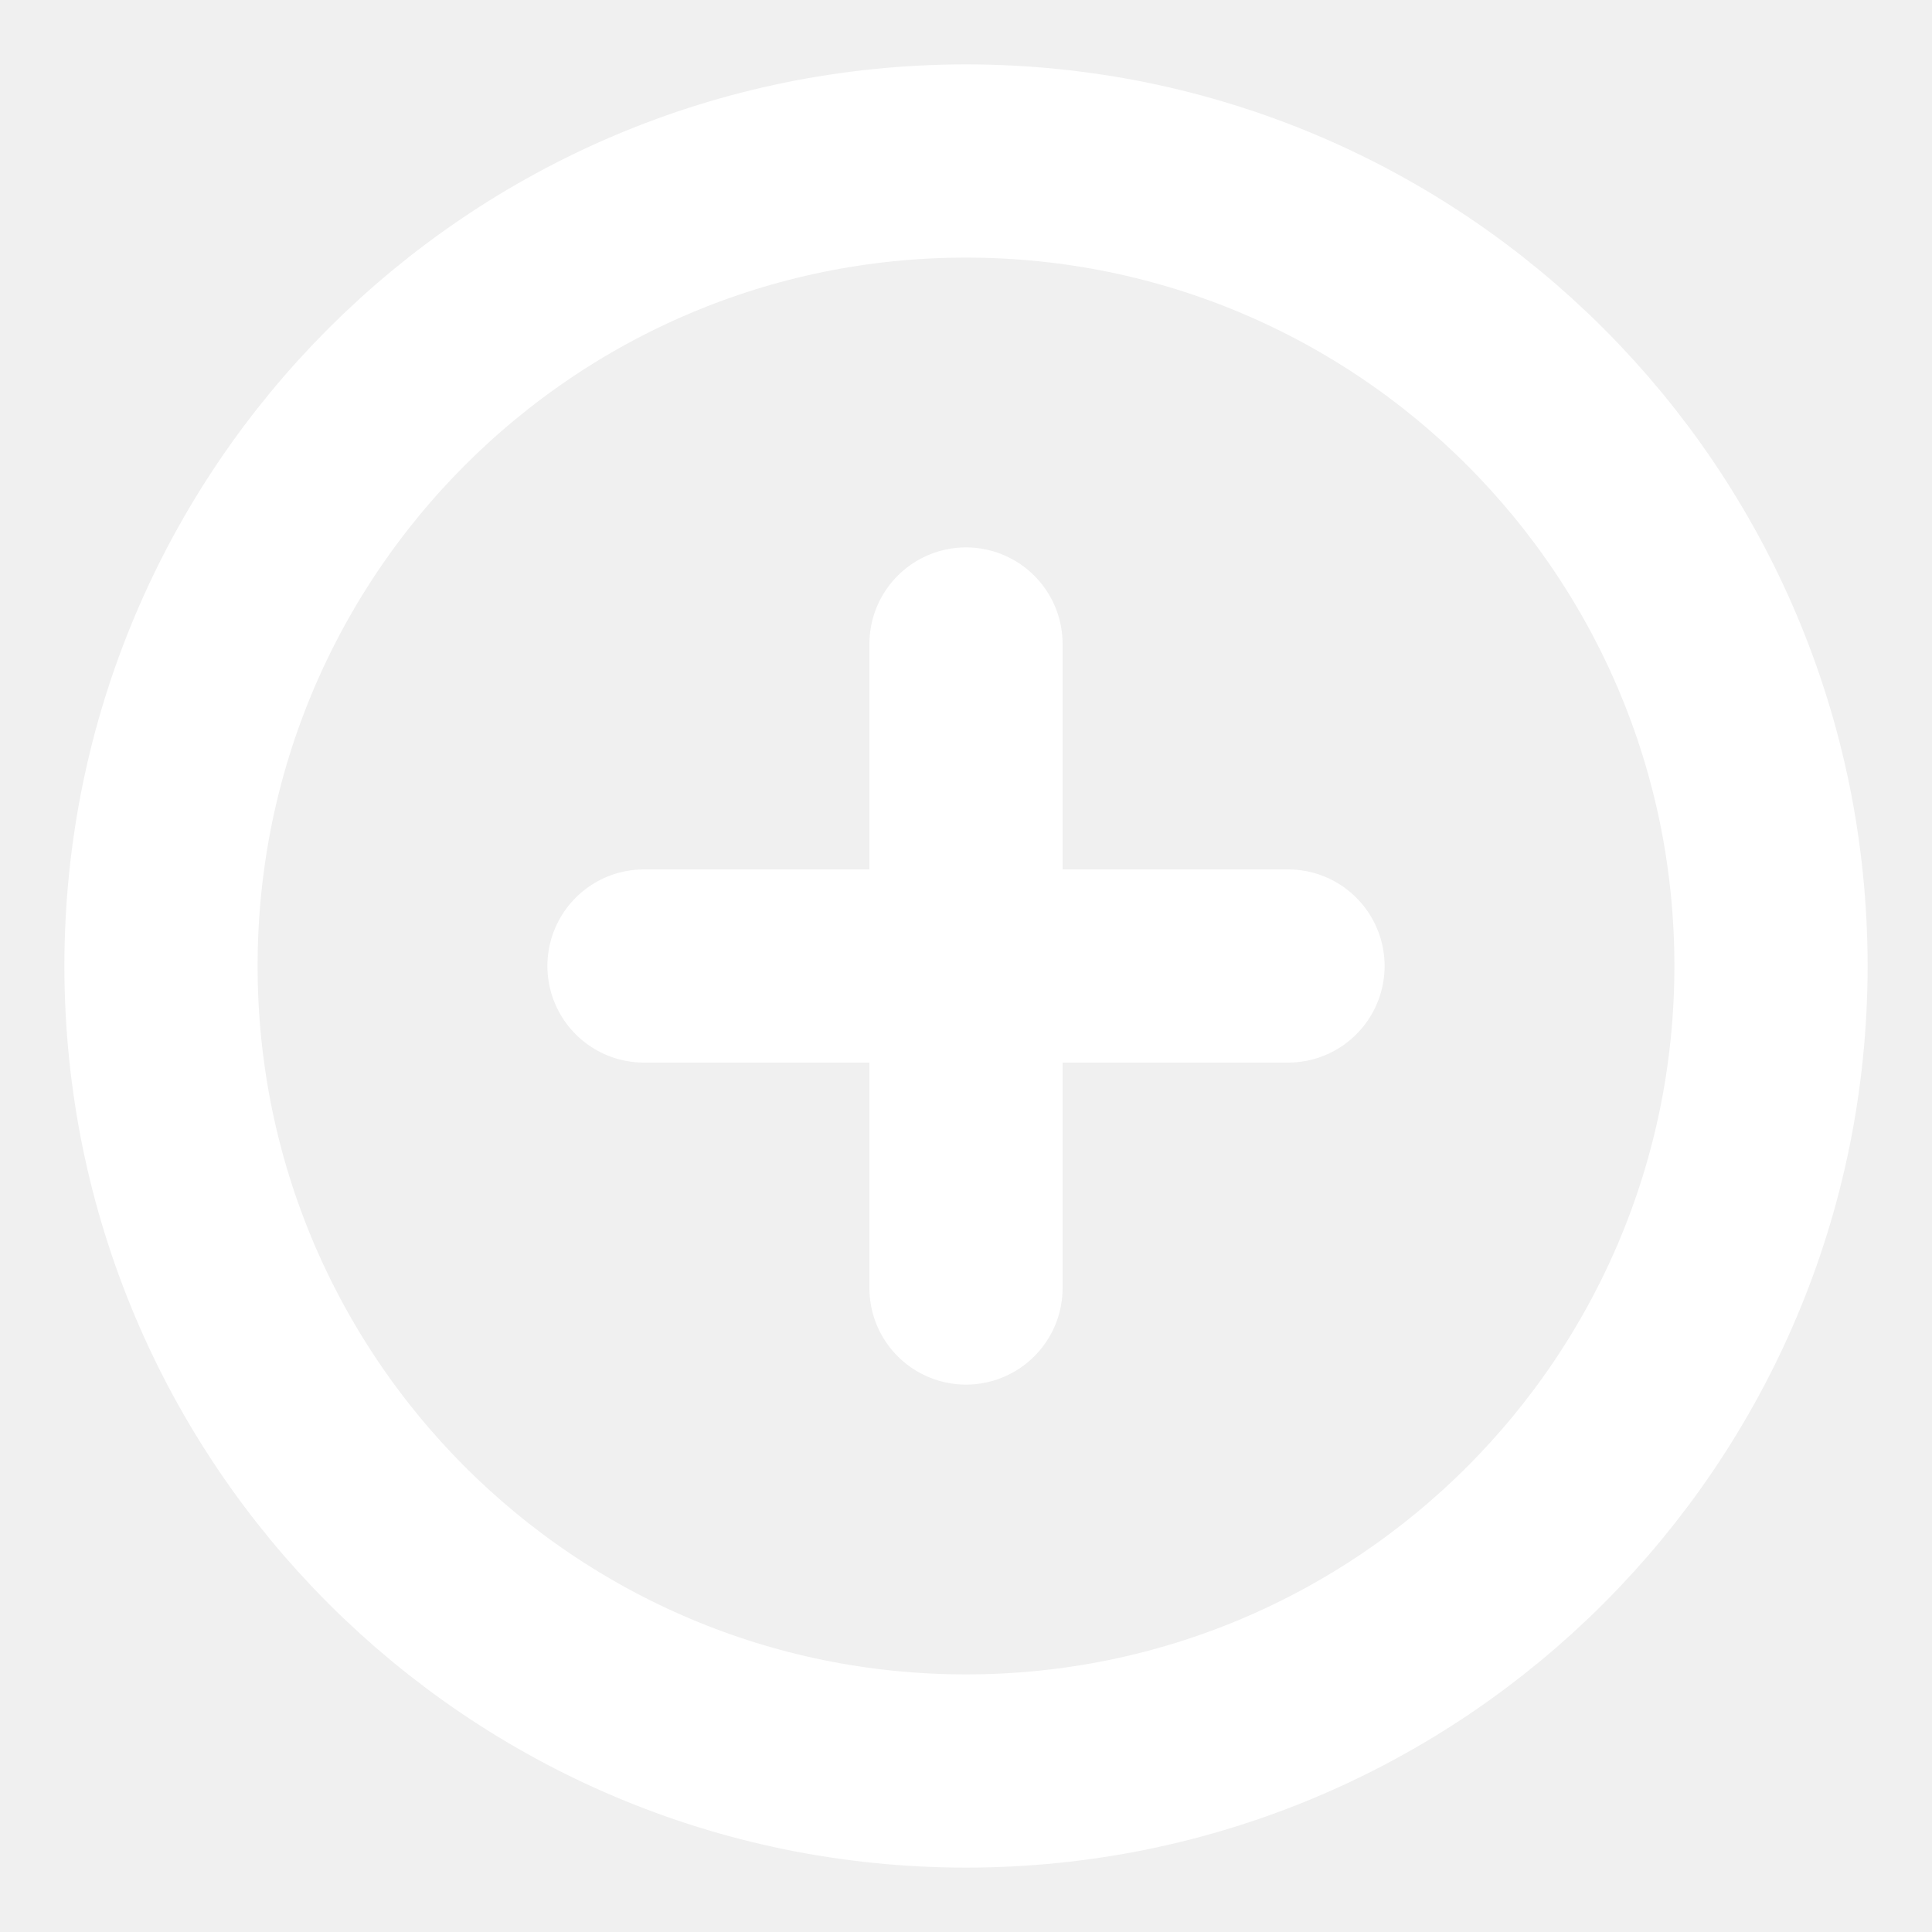
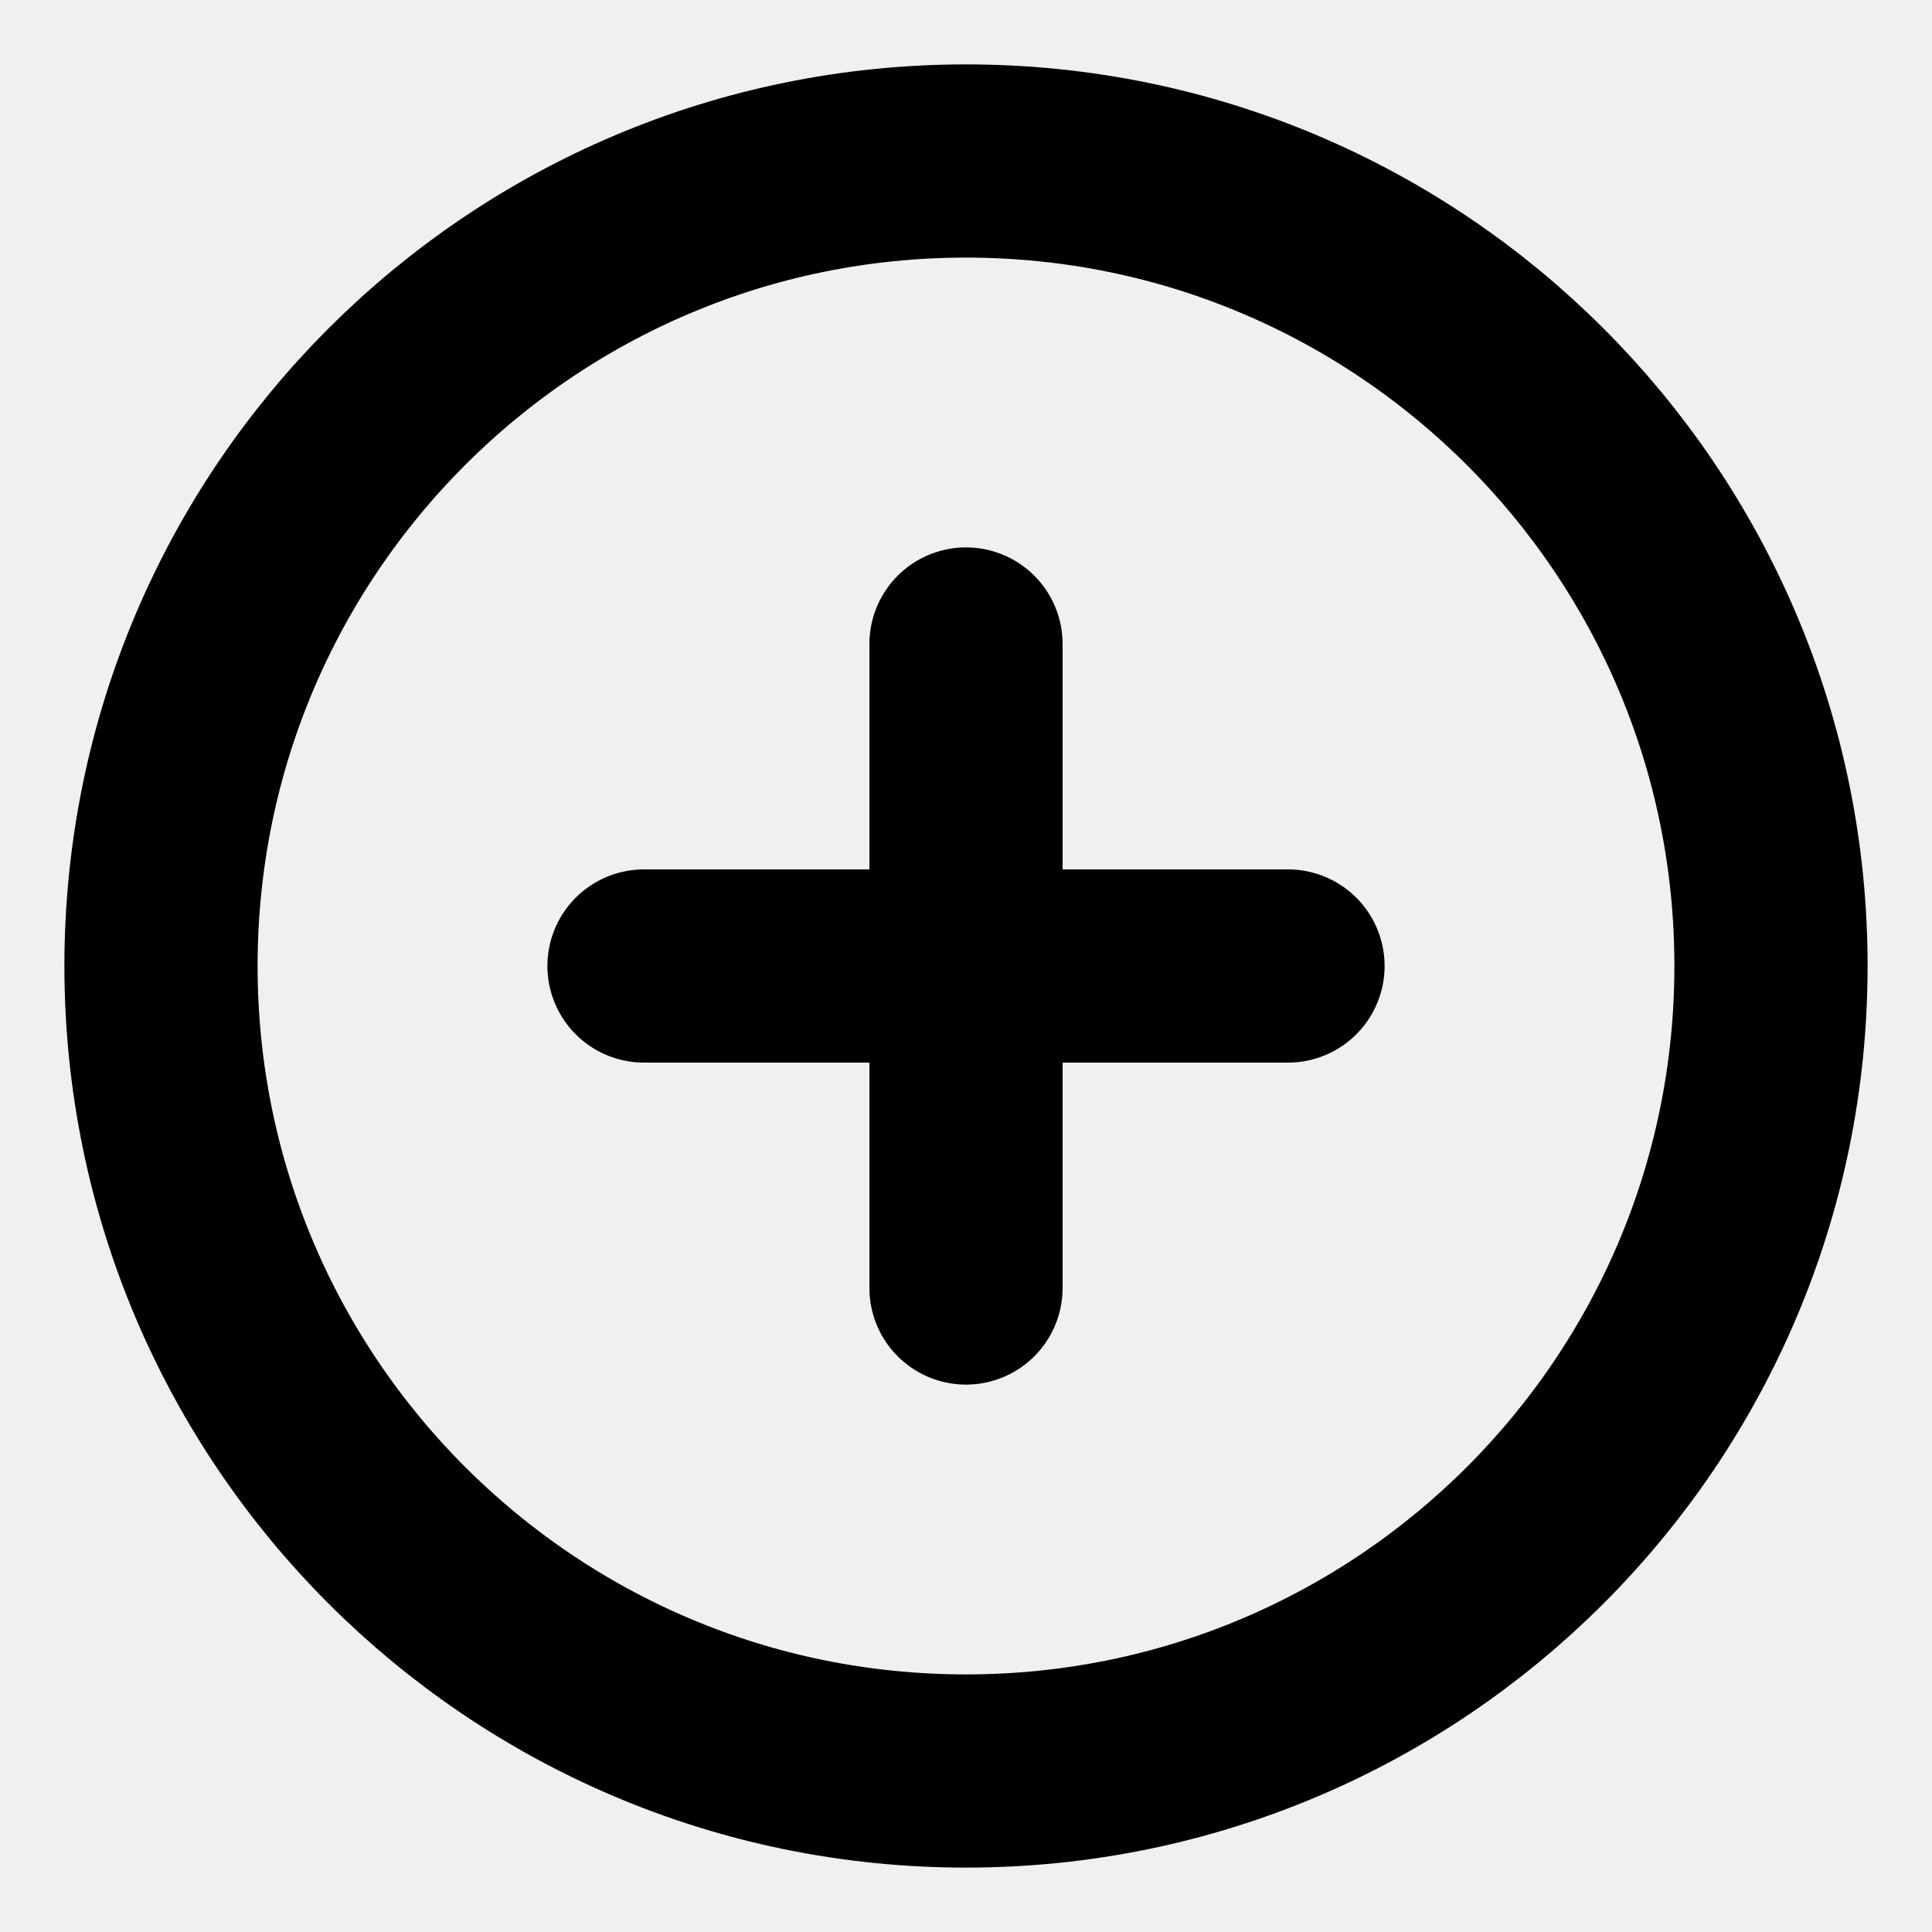
<svg xmlns="http://www.w3.org/2000/svg" width="30" height="30" viewBox="0 0 30 30" fill="none">
-   <path d="M15 27.5C21.904 27.5 27.5 21.904 27.5 15C27.5 8.096 21.904 2.5 15 2.5C8.096 2.5 2.5 8.096 2.5 15C2.5 21.904 8.096 27.5 15 27.5Z" stroke="white" stroke-width="3" stroke-linecap="round" stroke-linejoin="round" />
-   <path d="M15 10V20" stroke="white" stroke-width="3" stroke-linecap="round" stroke-linejoin="round" />
-   <path d="M10 15H20" stroke="white" stroke-width="3" stroke-linecap="round" stroke-linejoin="round" />
+   <path d="M15 27.5C21.904 27.5 27.5 21.904 27.5 15C27.5 8.096 21.904 2.5 15 2.5C8.096 2.5 2.5 8.096 2.5 15C2.5 21.904 8.096 27.5 15 27.5Z" stroke="currentColor" stroke-width="3" stroke-linecap="round" stroke-linejoin="round" />
+   <path d="M15 10V20" stroke="currentColor" stroke-width="3" stroke-linecap="round" stroke-linejoin="round" />
+   <path d="M10 15H20" stroke="currentColor" stroke-width="3" stroke-linecap="round" stroke-linejoin="round" />
</svg>
